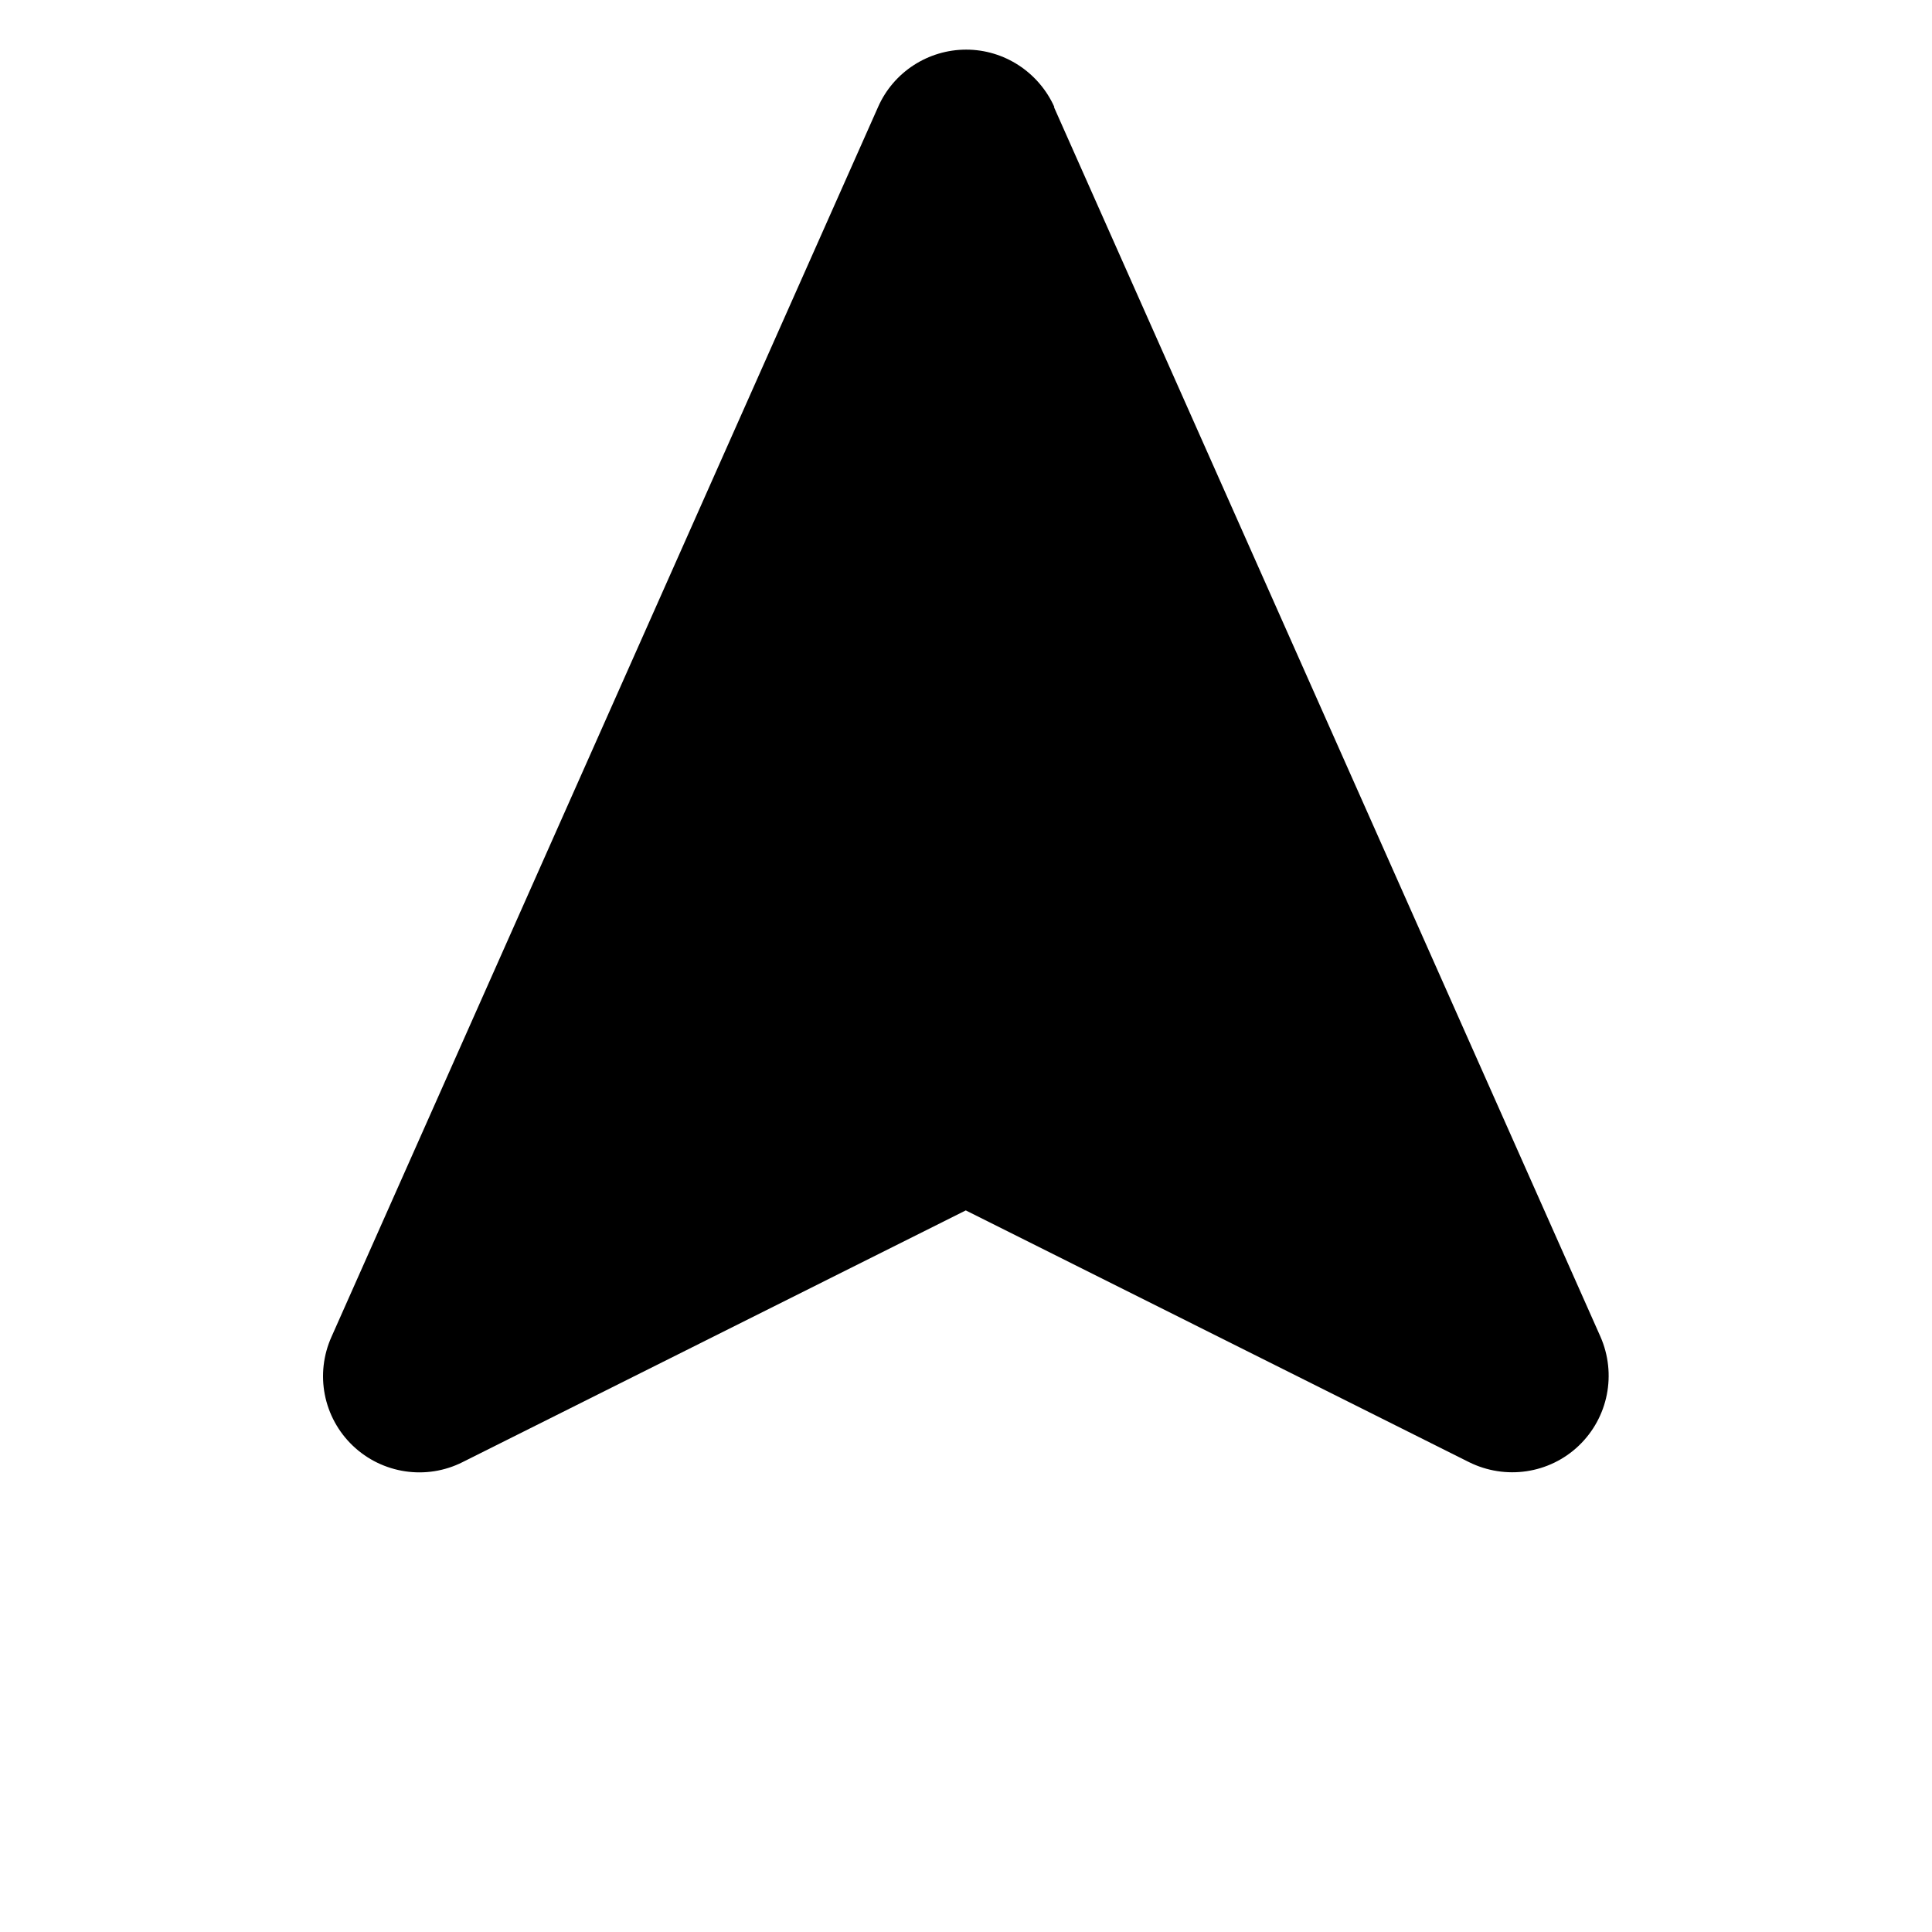
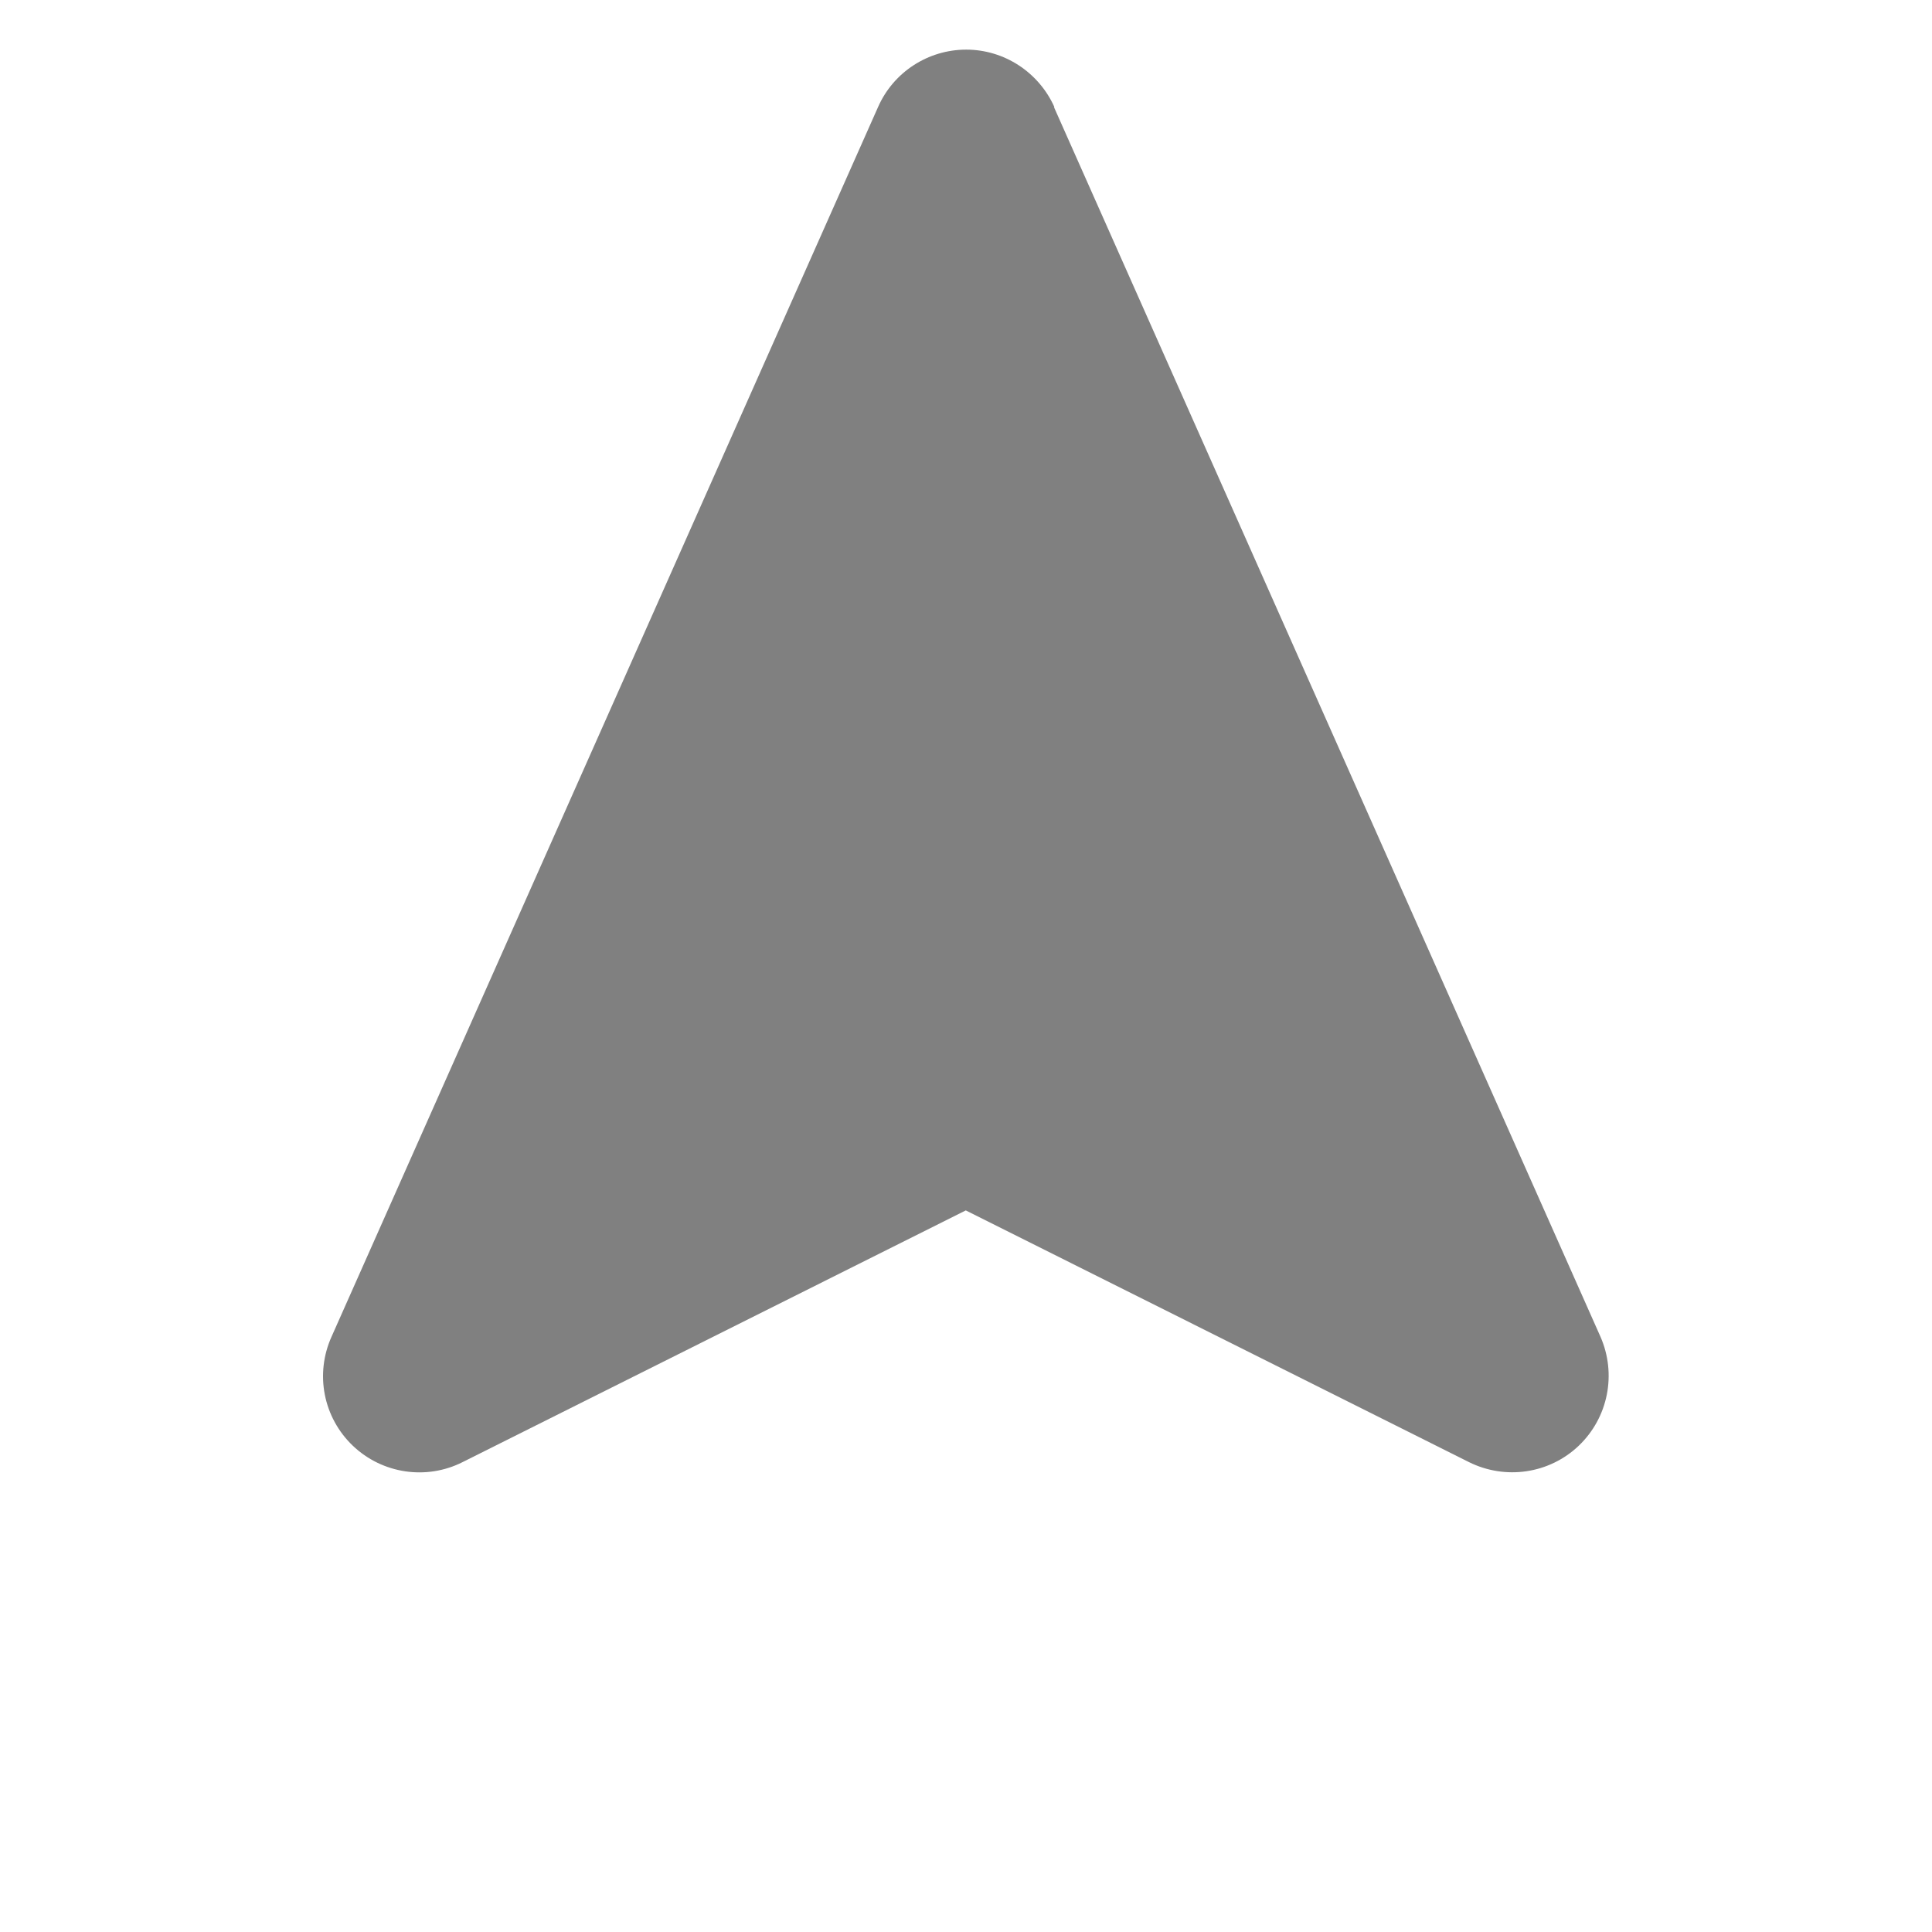
- <svg xmlns="http://www.w3.org/2000/svg" viewBox="0 0 640 640">
+ <svg xmlns="http://www.w3.org/2000/svg" fill="#808080" viewBox="0 0 640 640">
  <path transform="rotate(-45 320 320)" d="M541.9 139.5C546.4 127.7 543.6 114.3 534.7 105.4C525.8 96.5 512.4 93.6 500.6 98.2L84.6 258.2C71.9 263 63.7 275.2 64 288.7C64.3 302.2 73.1 314.1 85.9 318.3L262.7 377.2L321.6 554C325.9 566.8 337.7 575.6 351.2 575.9C364.7 576.2 376.9 568 381.8 555.4L541.8 139.4z" />
</svg>
